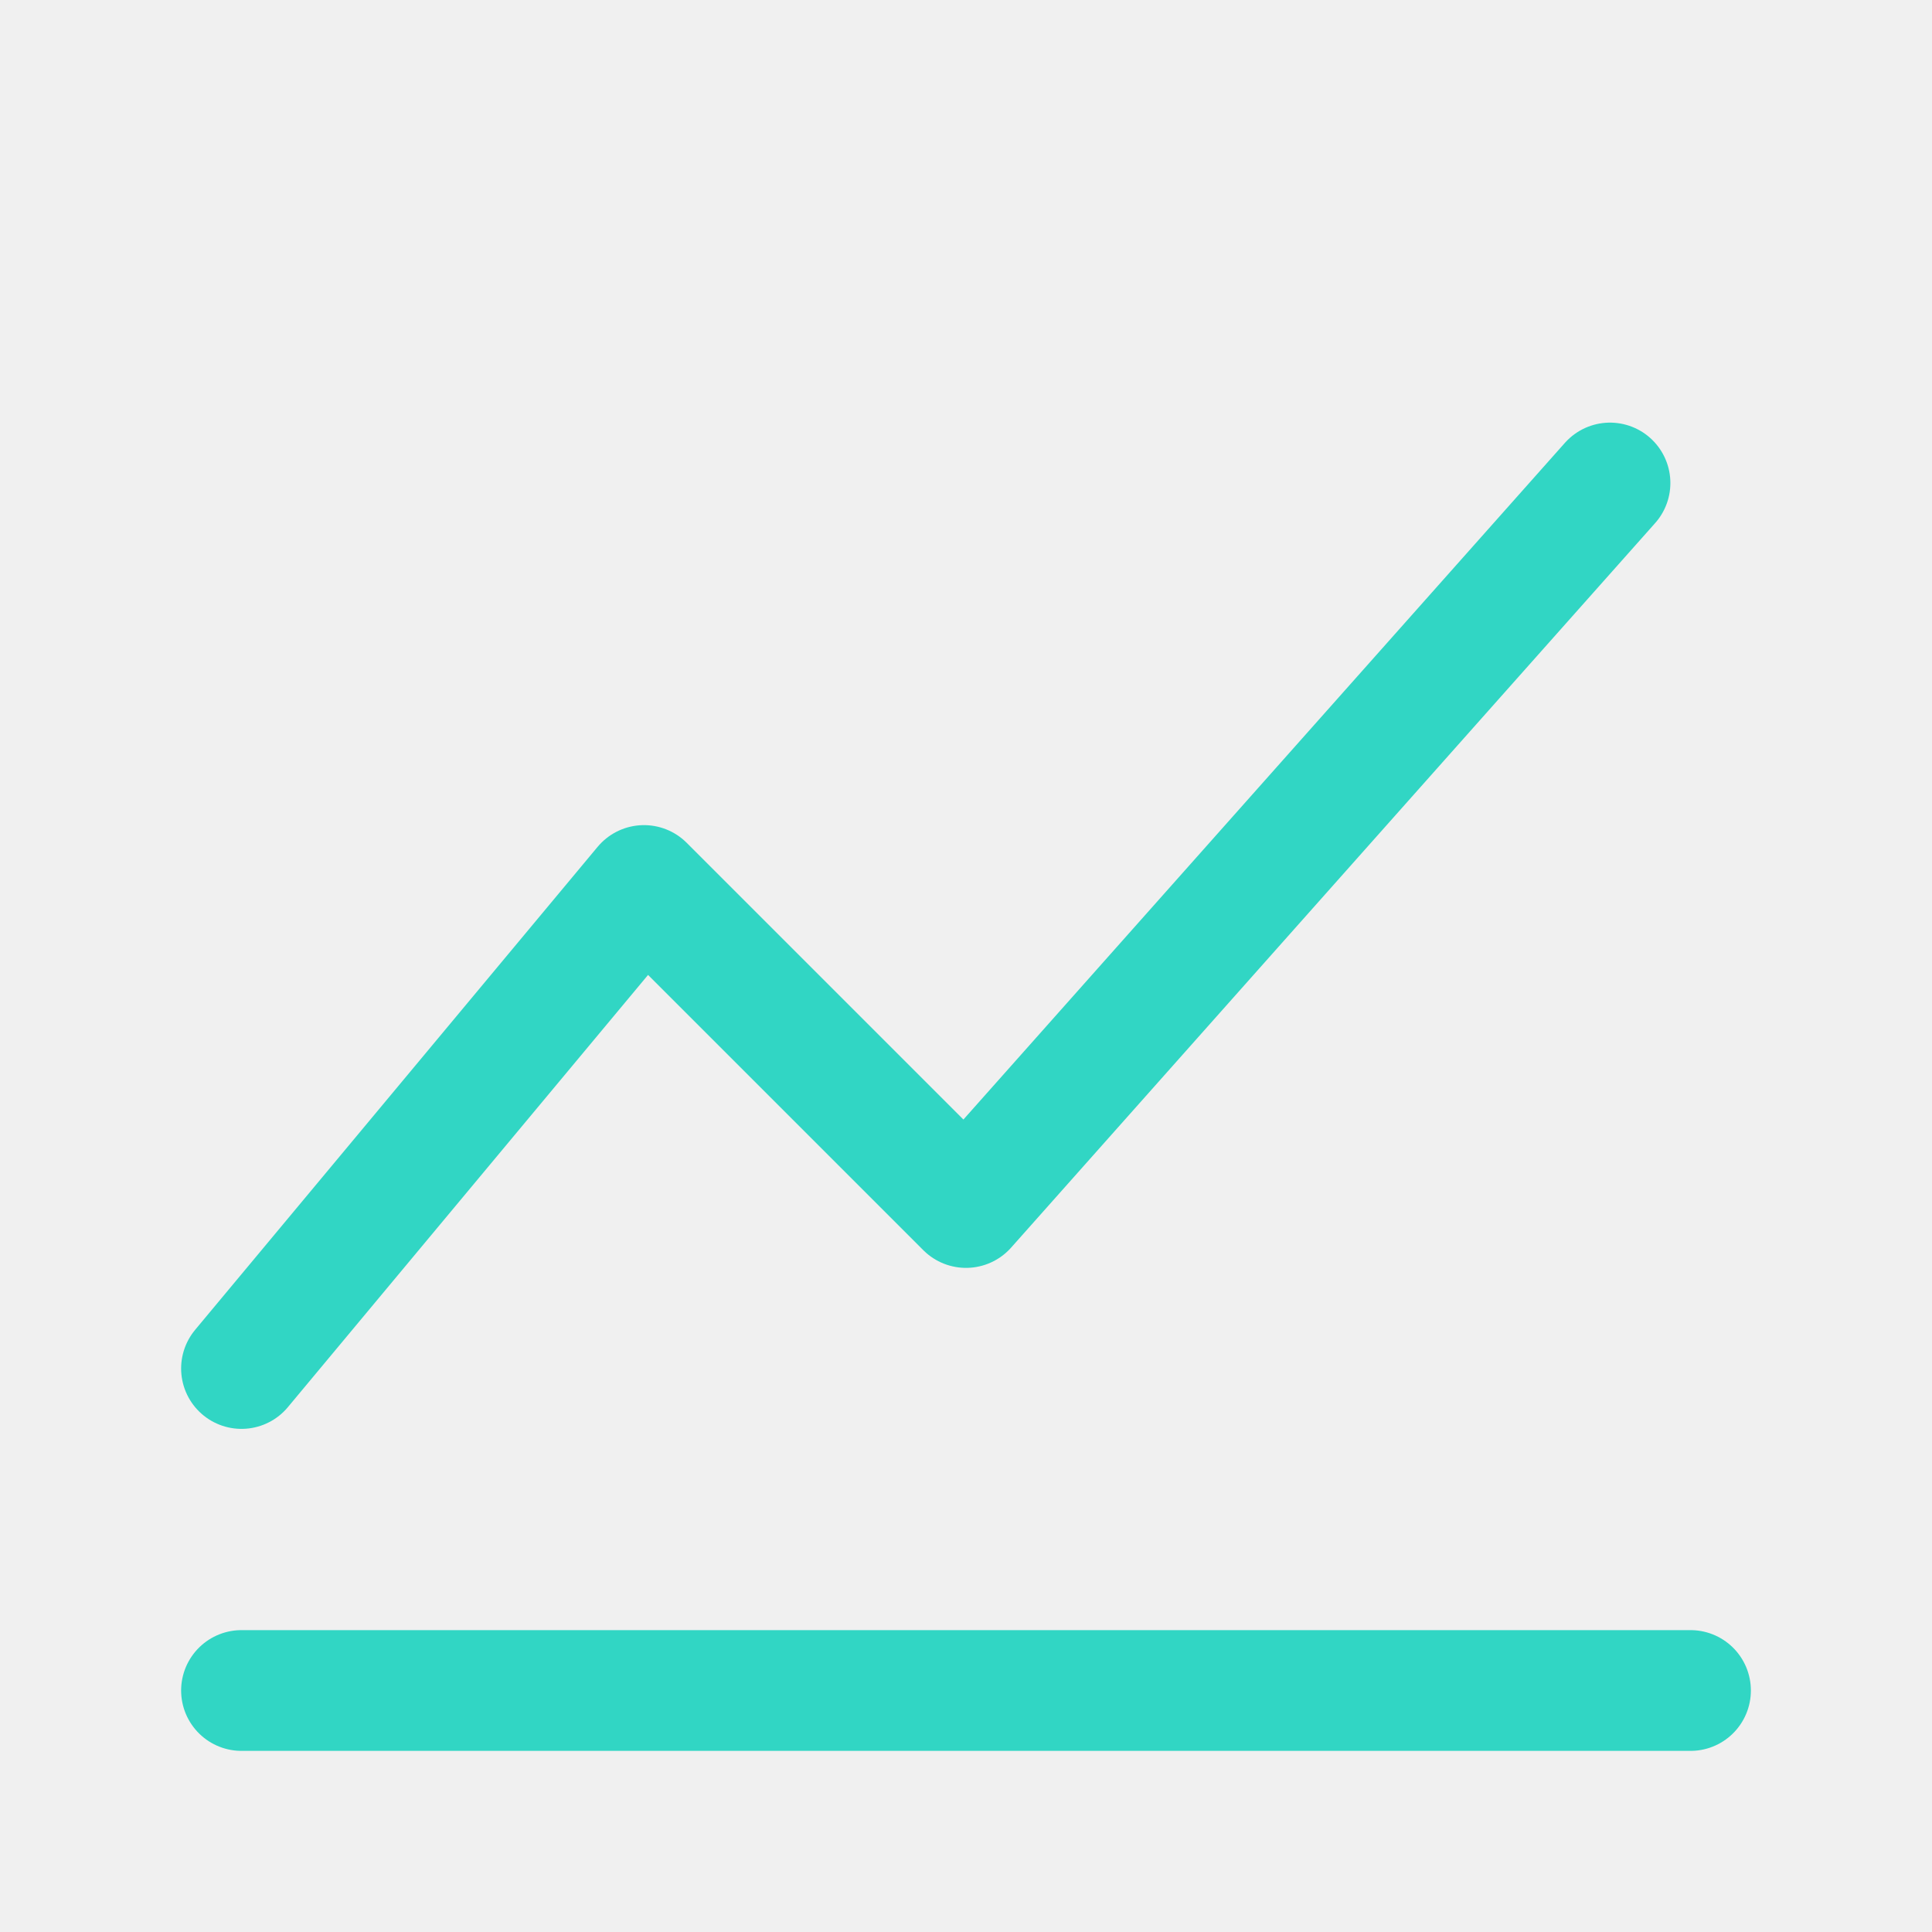
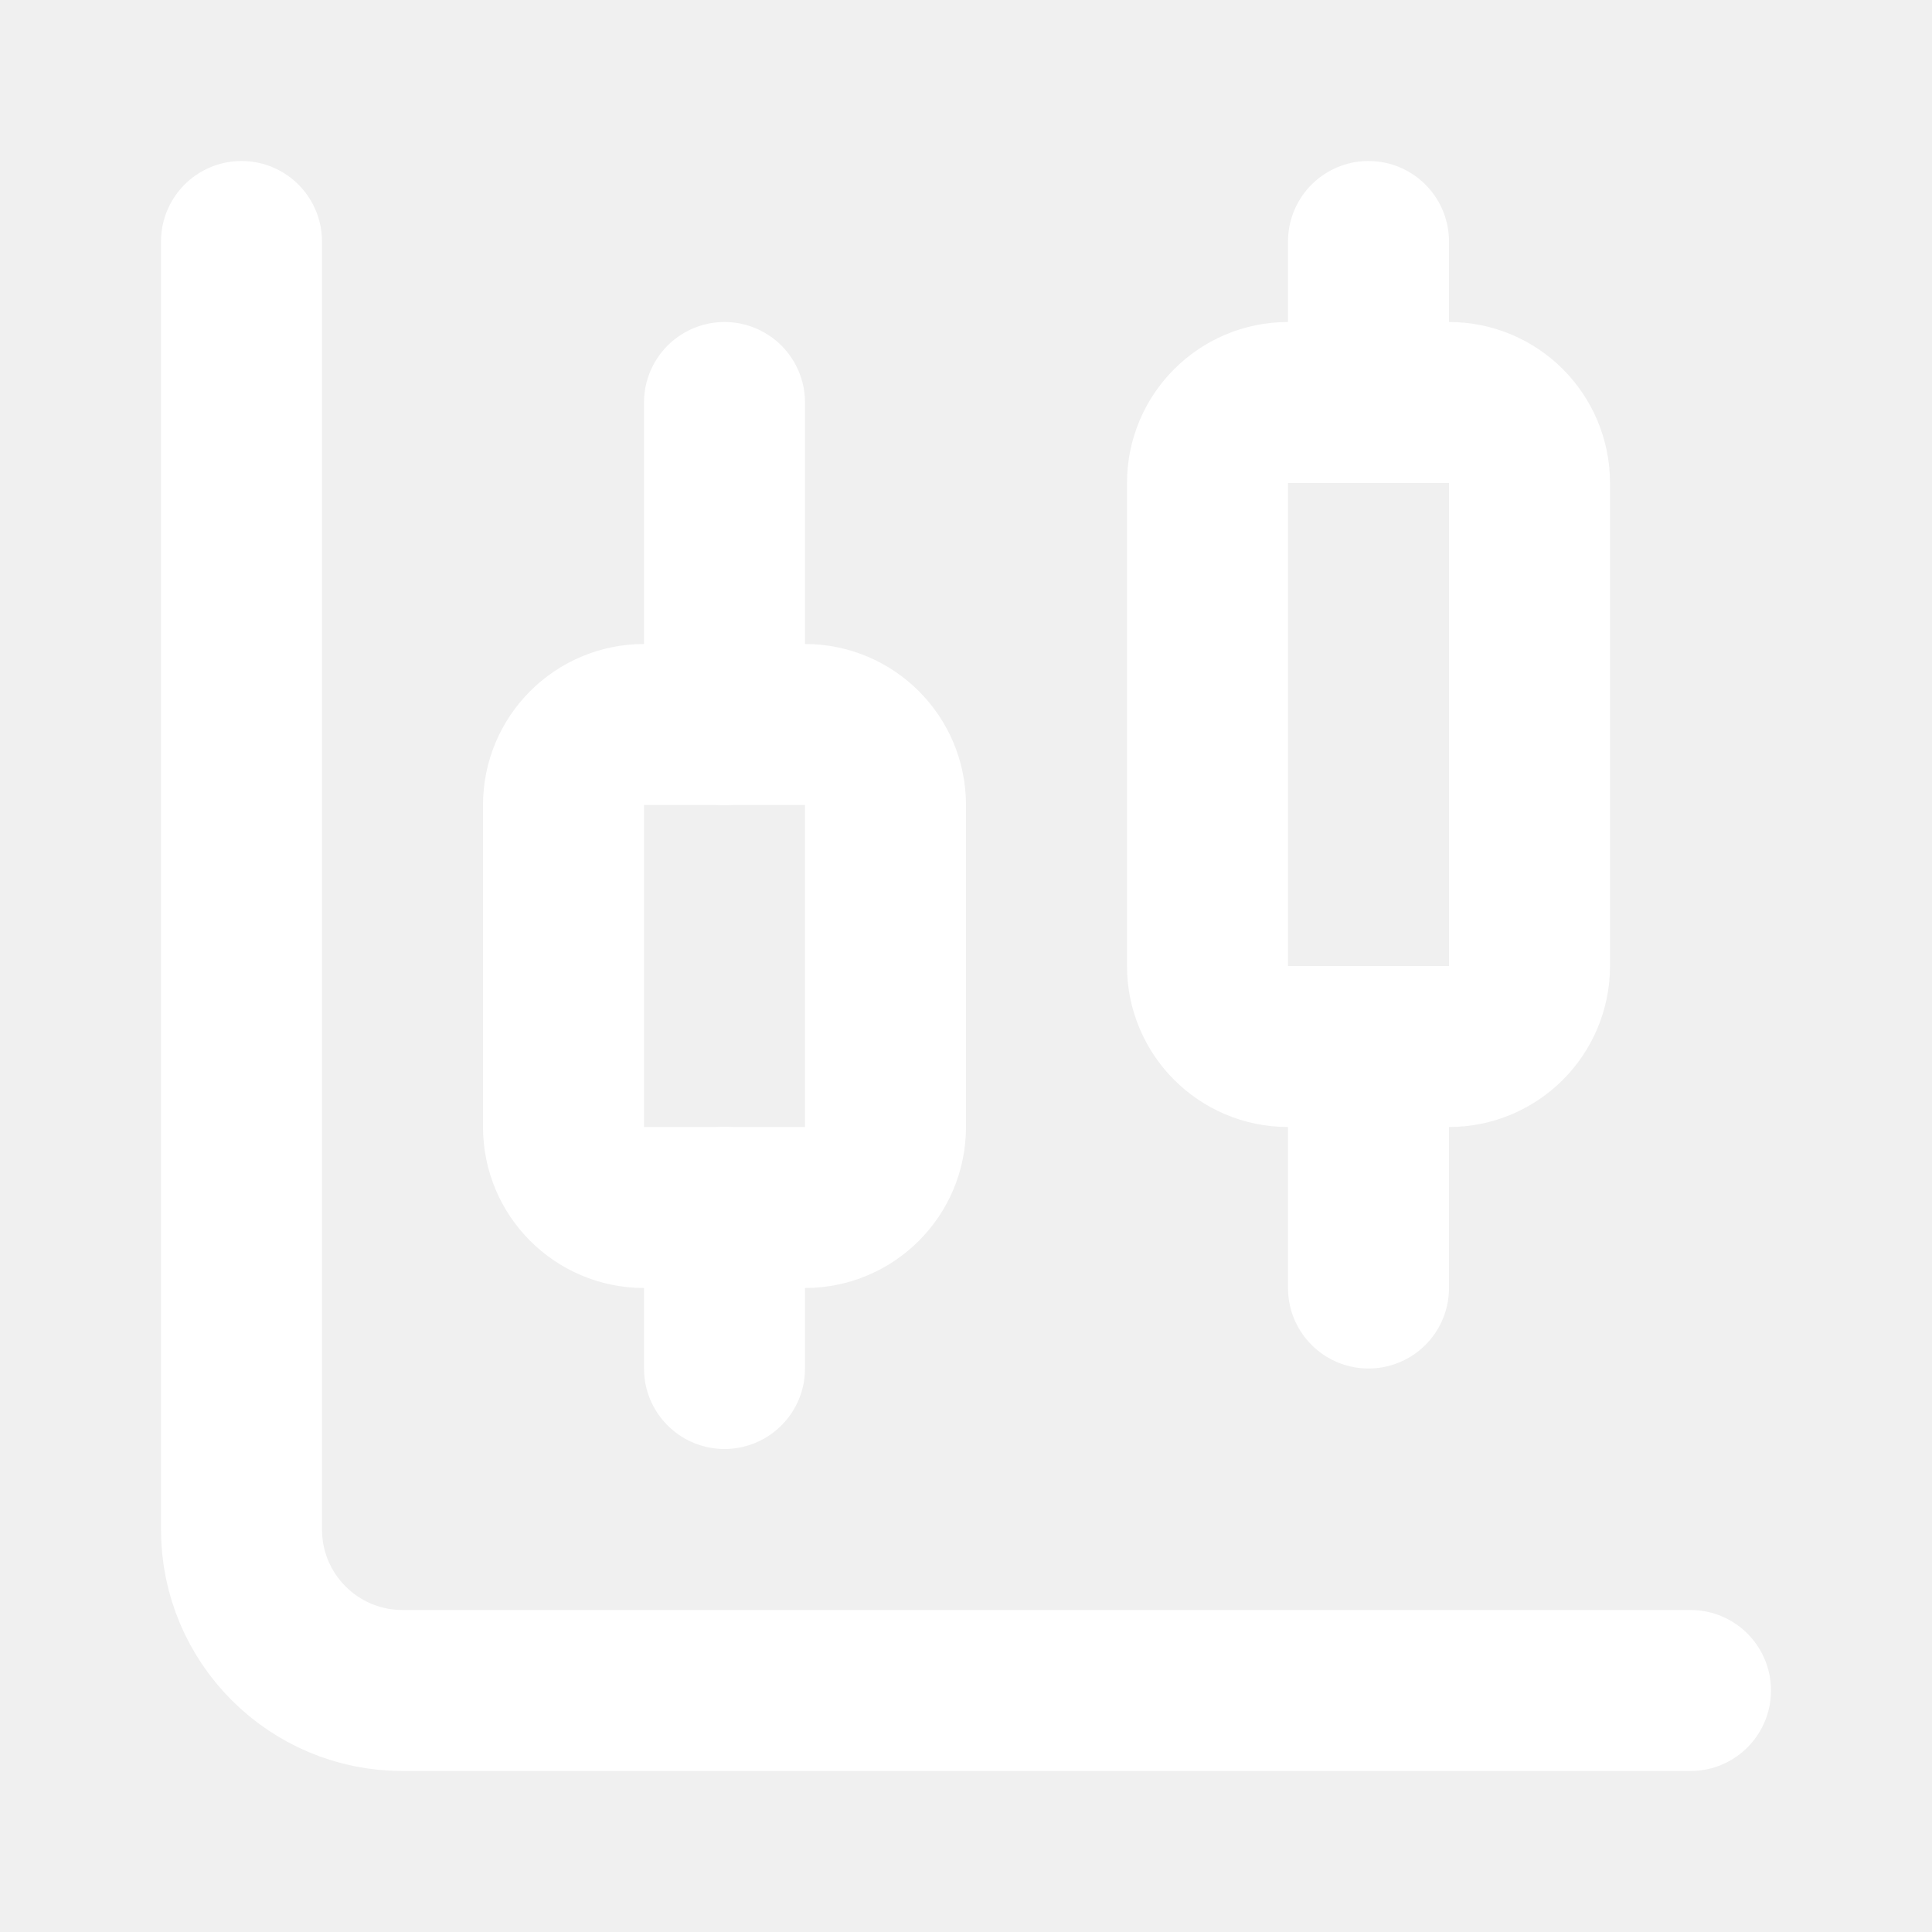
- <svg xmlns="http://www.w3.org/2000/svg" viewBox="0 0 24 24" width="24" height="24" fill="none" stroke="#31D6C4" stroke-width="1.5" stroke-linecap="round" stroke-linejoin="round">
-   <path d="M3 17l5-6 4 4 8-9 M3 21h18" />
+ <svg xmlns="http://www.w3.org/2000/svg" class="lucide lucide-chart-candlestick" width="24" height="24" viewBox="0 0 24 24" fill="none" stroke="#ffffff" stroke-width="2" stroke-linecap="round" stroke-linejoin="round">
+   <path d="M9 5v4" />
+   <rect width="4" height="6" x="7" y="9" rx="1" />
+   <path d="M9 15v2" />
+   <path d="M17 3v2" />
+   <rect width="4" height="8" x="15" y="5" rx="1" />
+   <path d="M17 13v3" />
+   <path d="M3 3v16a2 2 0 0 0 2 2h16" />
</svg>
